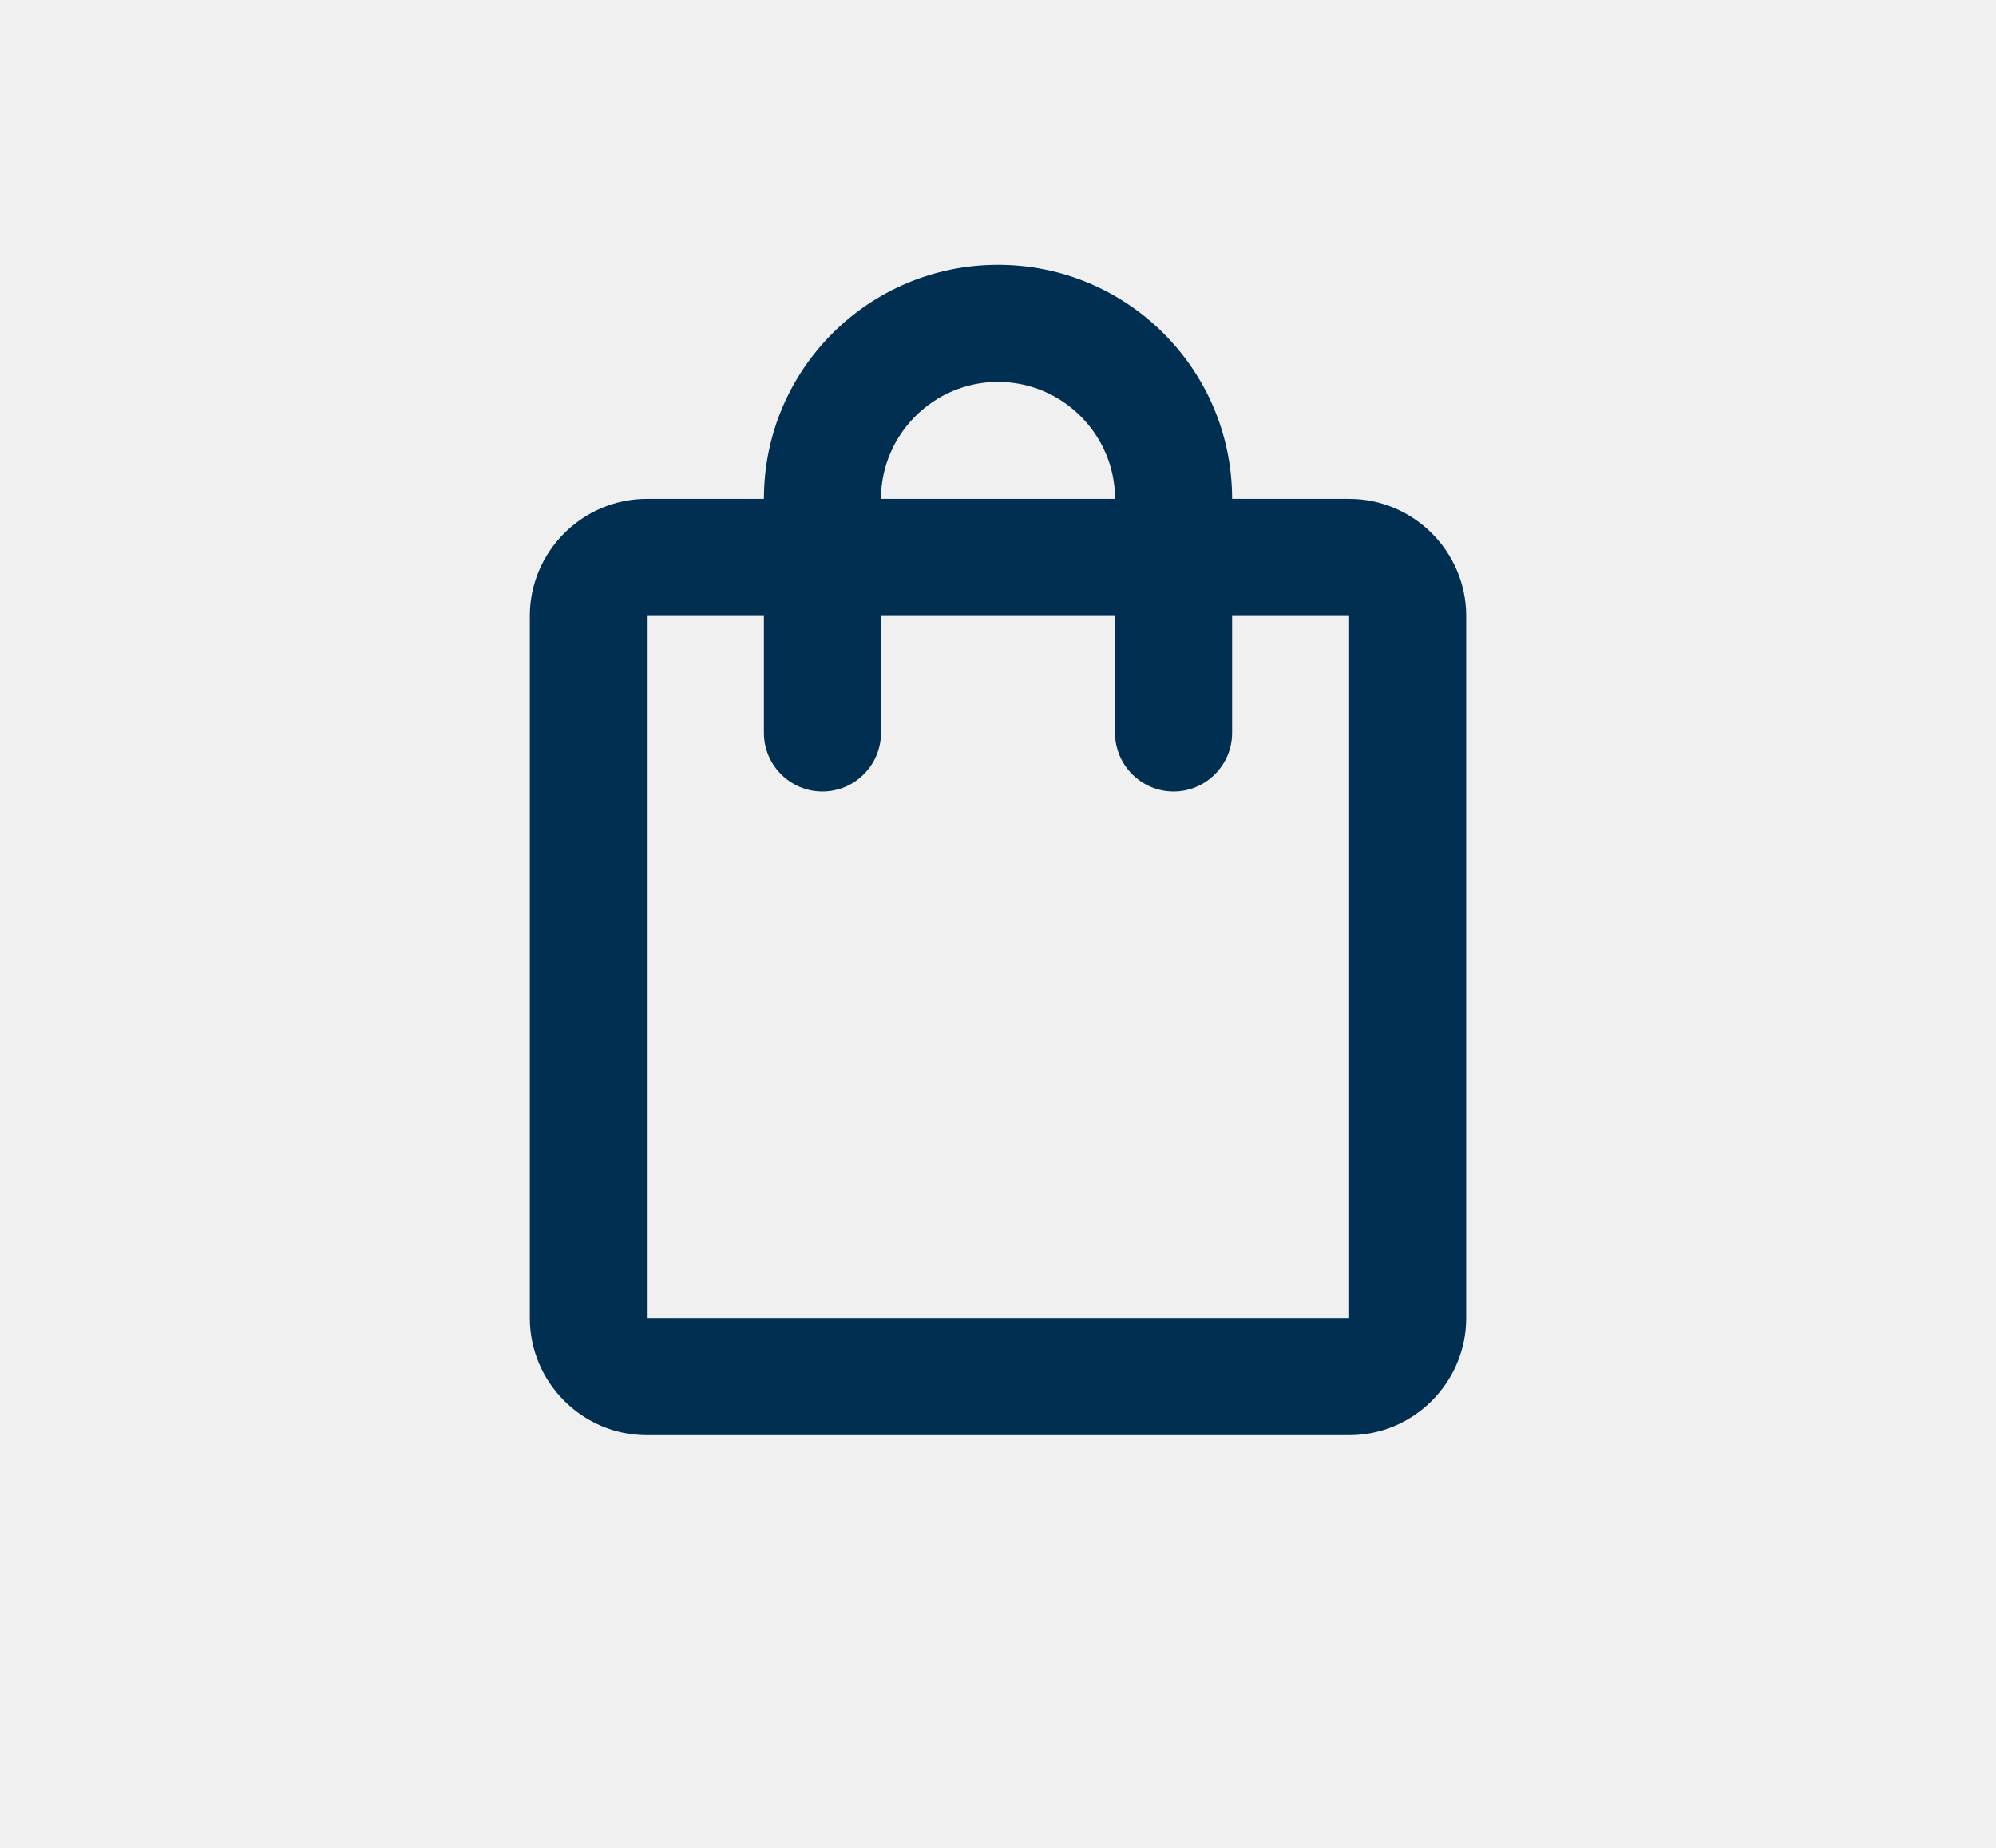
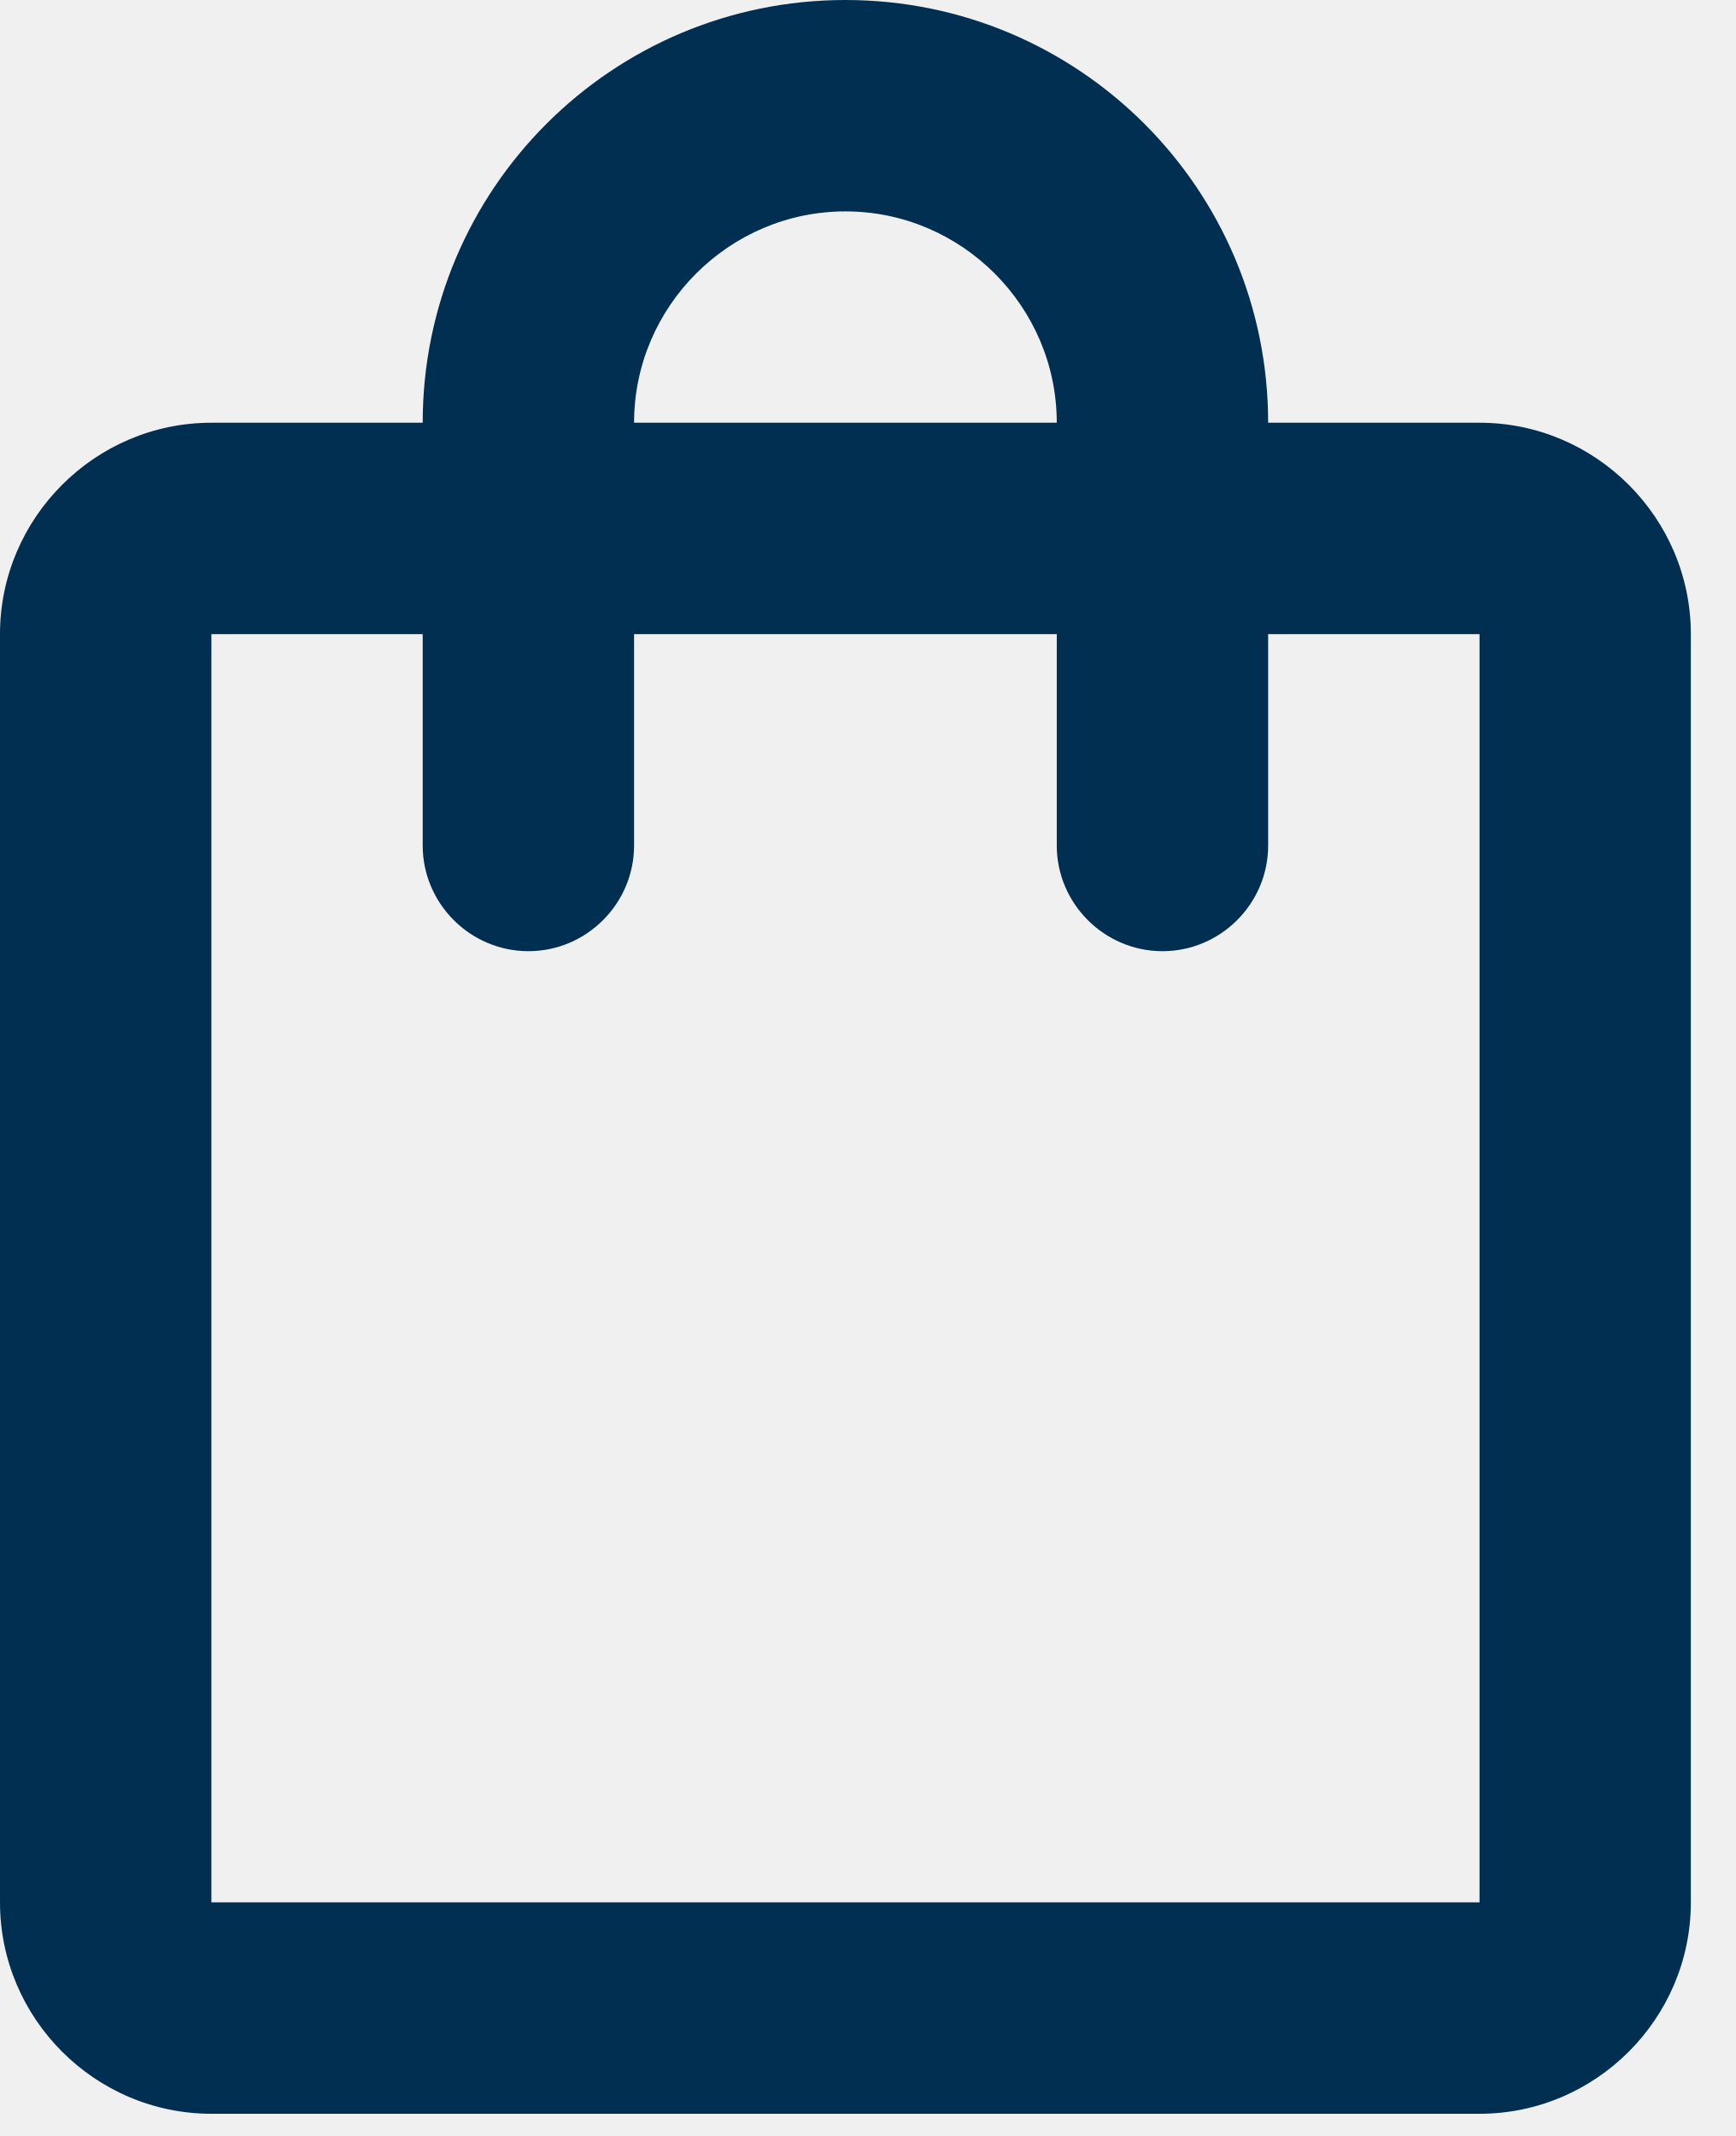
- <svg xmlns="http://www.w3.org/2000/svg" width="54" height="50" viewBox="0 0 54 50" fill="none">
-   <g clip-path="url(#clip0_261403_507)">
-     <path d="M36.5 13.499H33.334C33.334 10 30.499 7.166 27 7.166C23.501 7.166 20.667 10 20.667 13.499H17.5C15.758 13.499 14.334 14.924 14.334 16.666V35.666C14.334 37.408 15.758 38.833 17.5 38.833H36.5C38.242 38.833 39.667 37.408 39.667 35.666V16.666C39.667 14.924 38.242 13.499 36.5 13.499ZM27 10.333C28.742 10.333 30.167 11.758 30.167 13.499H23.834C23.834 11.758 25.259 10.333 27 10.333ZM36.5 35.666H17.5V16.666H20.667V19.833C20.667 20.703 21.379 21.416 22.25 21.416C23.121 21.416 23.834 20.703 23.834 19.833V16.666H30.167V19.833C30.167 20.703 30.879 21.416 31.75 21.416C32.621 21.416 33.334 20.703 33.334 19.833V16.666H36.5V35.666Z" fill="#002F52" />
-   </g>
-   <defs>
-     <clipPath id="clip0_261403_507">
-       <rect width="38" height="38" fill="white" transform="translate(8 4)" />
-     </clipPath>
-   </defs>
+ <svg xmlns="http://www.w3.org/2000/svg" width="26" height="32" viewBox="0 0 26 32" fill="none">
+   <path d="M22.167 6.333H19C19 2.834 16.166 0 12.667 0C9.168 0 6.333 2.834 6.333 6.333H3.167C1.425 6.333 0 7.758 0 9.5V28.5C0 30.242 1.425 31.667 3.167 31.667H22.167C23.908 31.667 25.333 30.242 25.333 28.5V9.5C25.333 7.758 23.908 6.333 22.167 6.333ZM12.667 3.167C14.408 3.167 15.833 4.592 15.833 6.333H9.5C9.5 4.592 10.925 3.167 12.667 3.167ZM22.167 28.5H3.167V9.5H6.333V12.667C6.333 13.537 7.046 14.25 7.917 14.25C8.787 14.25 9.5 13.537 9.5 12.667V9.5H15.833V12.667C15.833 13.537 16.546 14.25 17.417 14.25C18.288 14.25 19 13.537 19 12.667V9.5H22.167V28.5Z" fill="#002F52" />
</svg>
